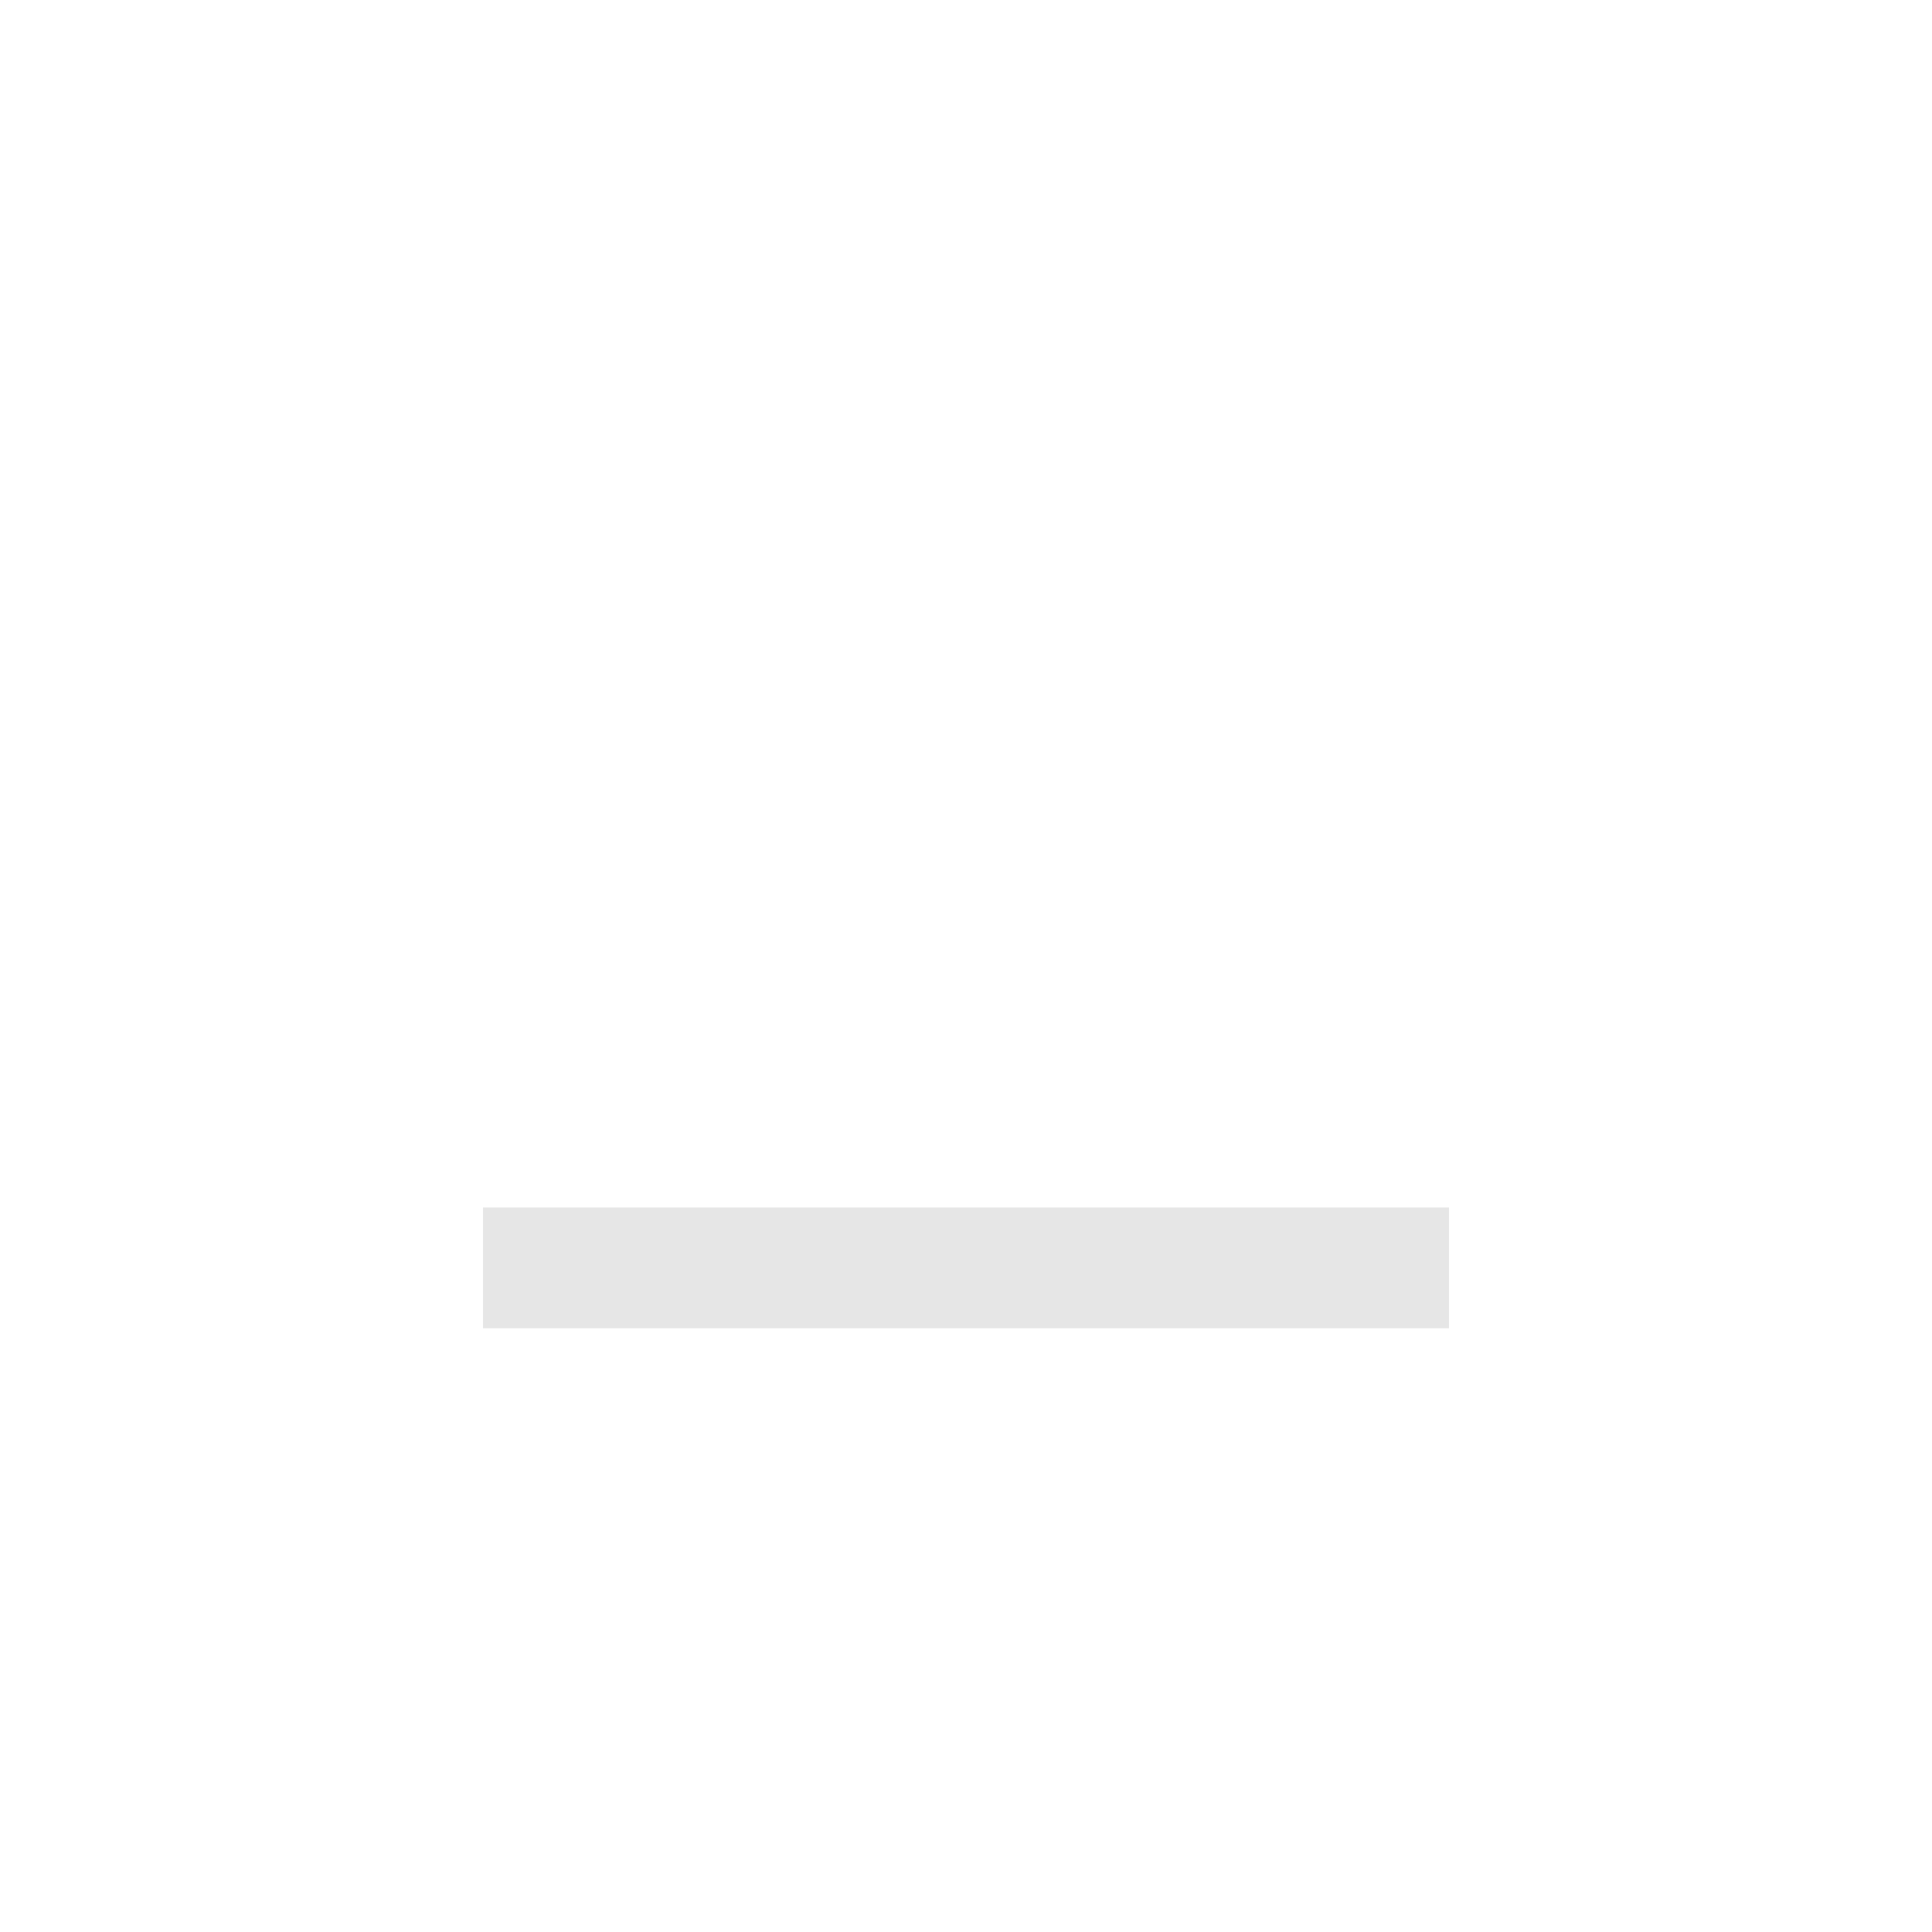
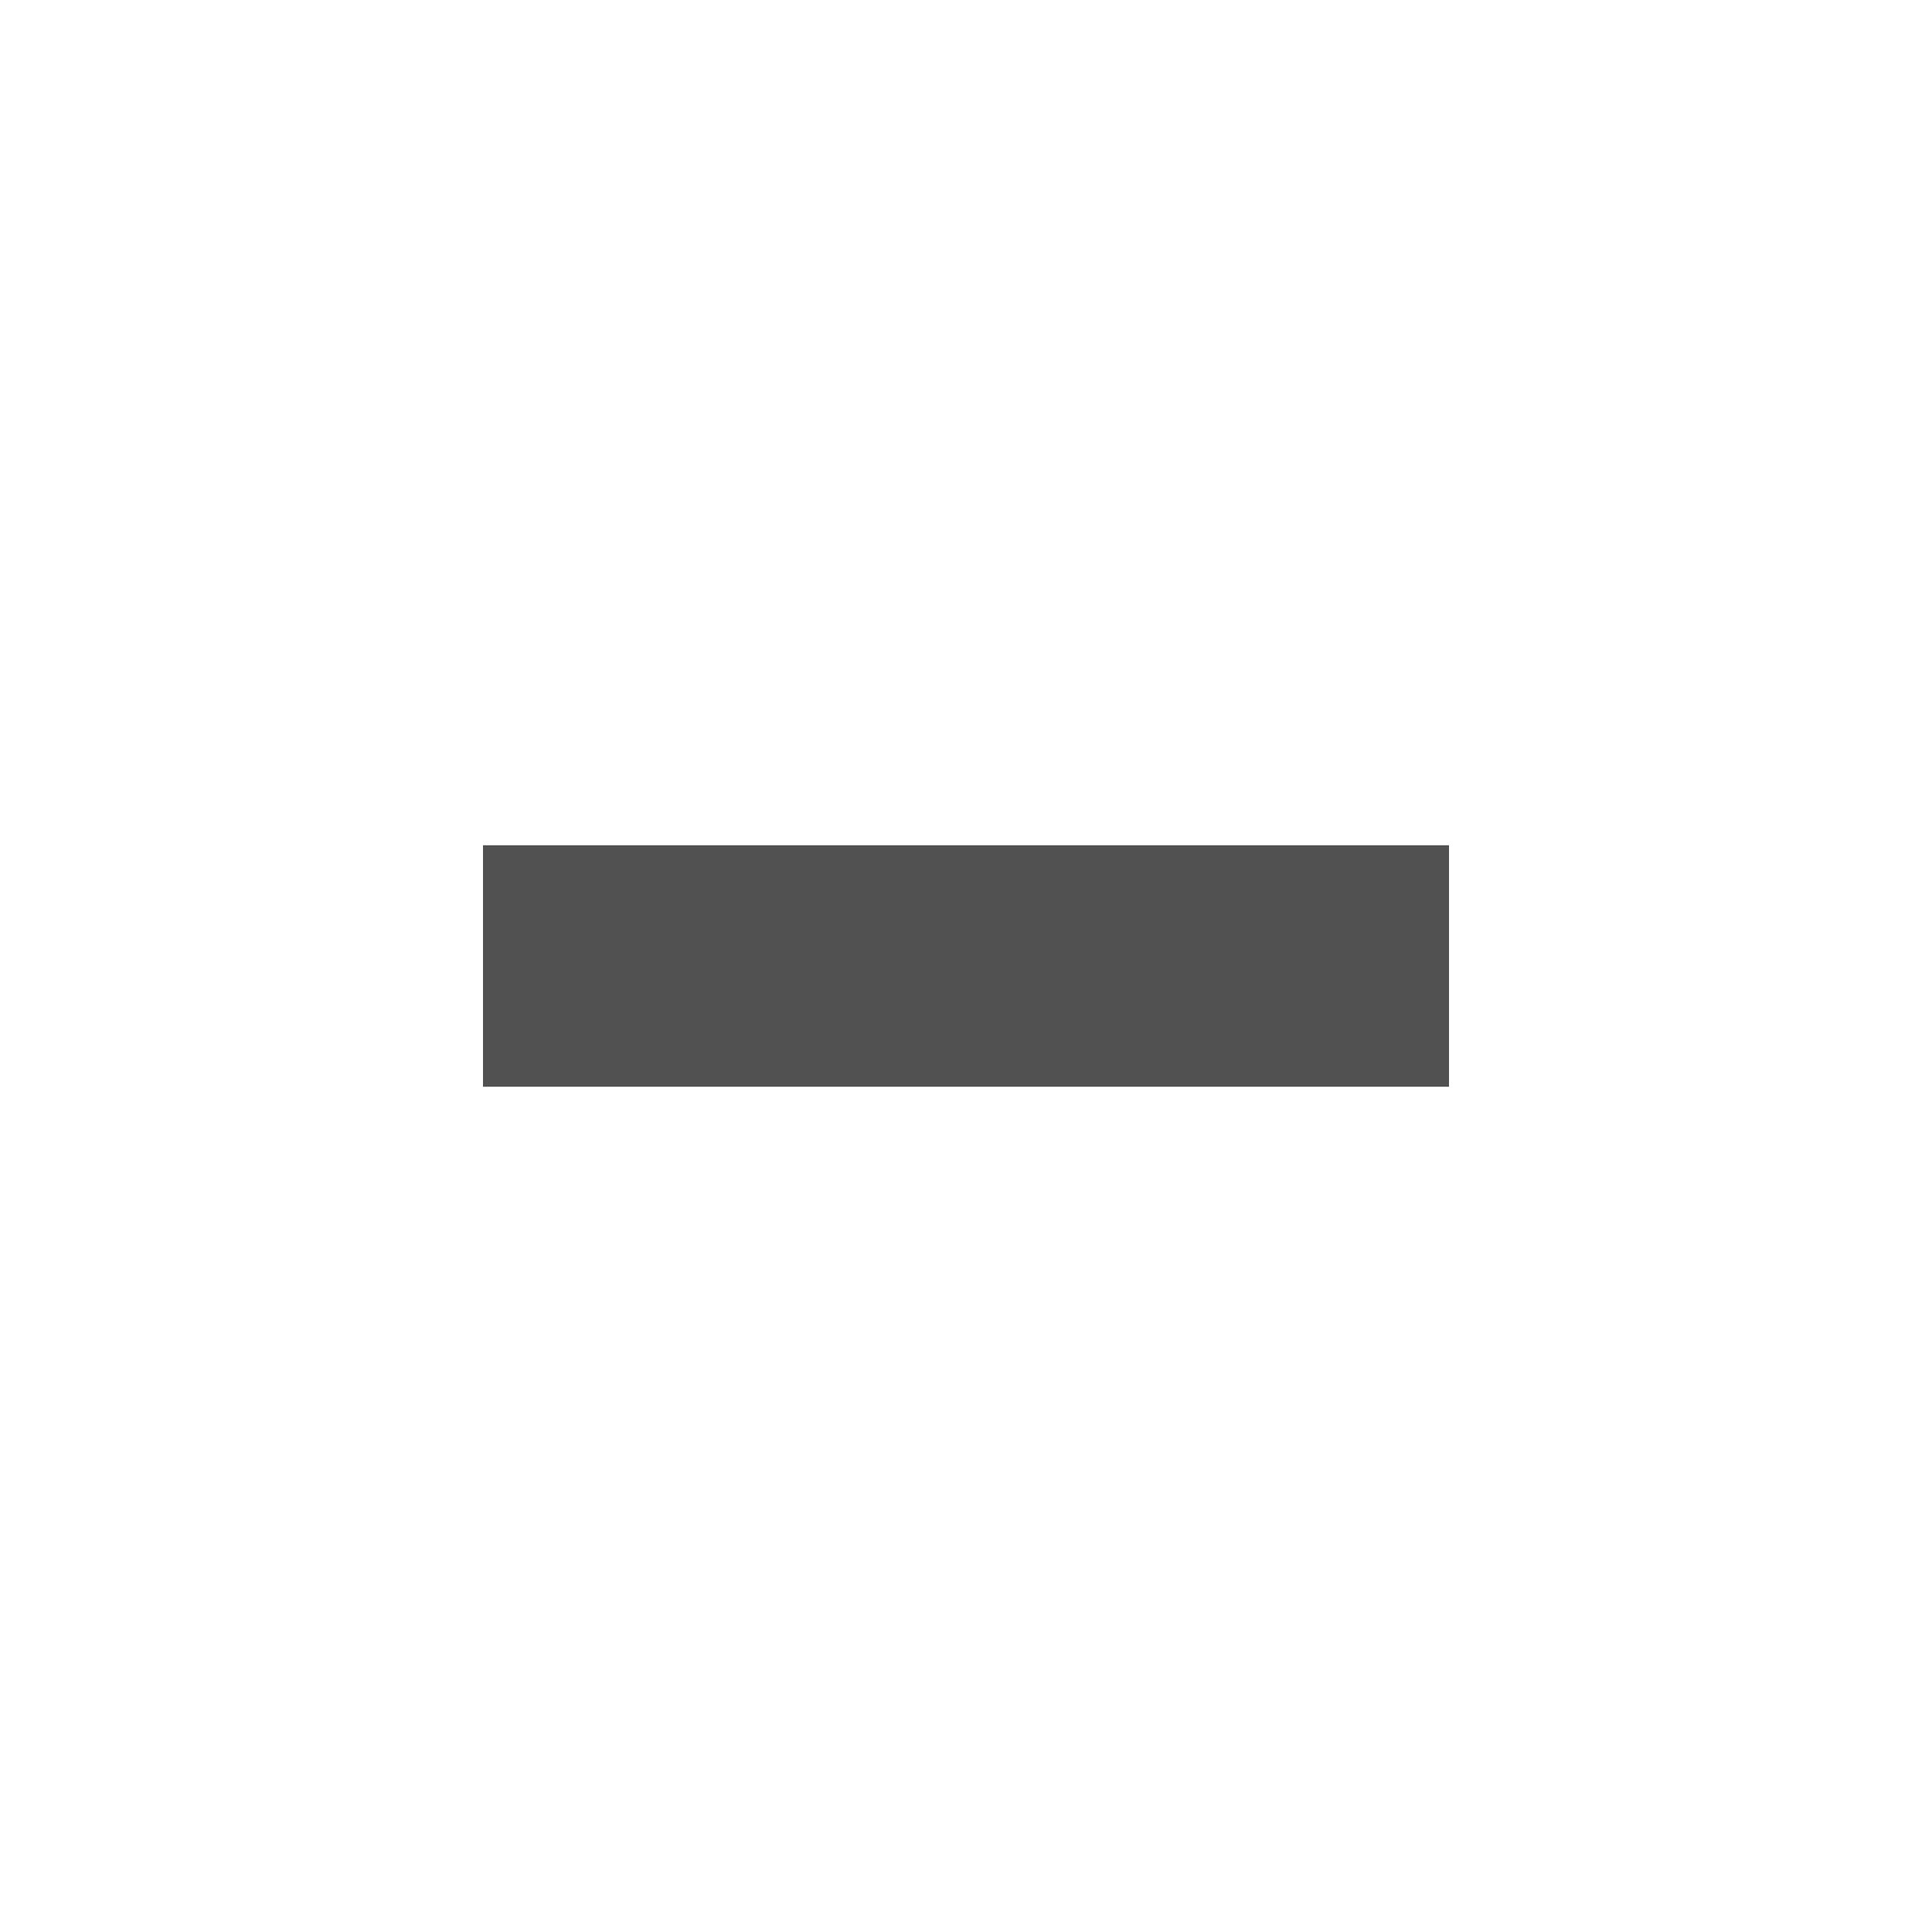
<svg xmlns="http://www.w3.org/2000/svg" height="16px" viewBox="0 0 16 16" width="16px" version="1.1" id="svg4" xml:space="preserve">
  <defs id="defs8">
    <style type="text/css" id="current-color-scheme-36">
      .ColorScheme-Text {
        color:#eff0f1;
      }
      .ColorScheme-NegativeText {
        color:#da4453;
      }
      </style>
    <style type="text/css" id="current-color-scheme-367">
      .ColorScheme-Text {
        color:#eff0f1;
      }
      .ColorScheme-NegativeText {
        color:#da4453;
      }
      </style>
    <style type="text/css" id="current-color-scheme-5">
      .ColorScheme-Text {
        color:#eff0f1;
      }
      .ColorScheme-NegativeText {
        color:#da4453;
      }
      </style>
    <style type="text/css" id="current-color-scheme-36-3">
      .ColorScheme-Text {
        color:#eff0f1;
      }
      .ColorScheme-NegativeText {
        color:#da4453;
      }
      </style>
    <style type="text/css" id="current-color-scheme-62">
      .ColorScheme-Text {
        color:#eff0f1;
      }
      .ColorScheme-NegativeText {
        color:#da4453;
      }
      </style>
    <style type="text/css" id="current-color-scheme-5-9">
      .ColorScheme-Text {
        color:#eff0f1;
      }
      .ColorScheme-NegativeText {
        color:#da4453;
      }
      </style>
    <style type="text/css" id="current-color-scheme-36-3-1">
      .ColorScheme-Text {
        color:#eff0f1;
      }
      .ColorScheme-NegativeText {
        color:#da4453;
      }
      </style>
  </defs>
  <style type="text/css" id="current-color-scheme">
        .ColorScheme-Text {
            color:#eff0f1;
        }
    </style>
  <style type="text/css" id="current-color-scheme-535">
        .ColorScheme-Text {
            color:#eff0f1;
        }
    </style>
  <style type="text/css" id="current-color-scheme-53">
        .ColorScheme-Text {
            color:#eff0f1;
        }
    </style>
  <style type="text/css" id="current-color-scheme-3">
        .ColorScheme-Text {
            color:#eff0f1;
        }
    </style>
  <style type="text/css" id="current-color-scheme-3-5">
        .ColorScheme-Text {
            color:#eff0f1;
        }
    </style>
  <style type="text/css" id="current-color-scheme-3-3">
        .ColorScheme-Text {
            color:#eff0f1;
        }
    </style>
  <style type="text/css" id="current-color-scheme-36-35">
        .ColorScheme-Text {
            color:#eff0f1;
        }
    </style>
  <style type="text/css" id="current-color-scheme-6">
        .ColorScheme-Text {
            color:#eff0f1;
        }
    </style>
  <style type="text/css" id="current-color-scheme-3-7">
        .ColorScheme-Text {
            color:#eff0f1;
        }
    </style>
  <style type="text/css" id="current-color-scheme-3-2">
        .ColorScheme-Text {
            color:#eff0f1;
        }
    </style>
  <style type="text/css" id="current-color-scheme-3-3-7">
        .ColorScheme-Text {
            color:#eff0f1;
        }
    </style>
  <style type="text/css" id="current-color-scheme-36-0">
        .ColorScheme-Text {
            color:#eff0f1;
        }
    </style>
  <style type="text/css" id="current-color-scheme-6-9">
        .ColorScheme-Text {
            color:#eff0f1;
        }
    </style>
  <style type="text/css" id="current-color-scheme-3-7-3">
        .ColorScheme-Text {
            color:#eff0f1;
        }
    </style>
-   <rect style="fill:#e6e6e6;fill-opacity:1" id="rect962" width="8" height="1" x="4" y="10" />
+   <rect style="fill:#262626;fill-opacity:0.8;stroke-width:1.414" id="rect1" width="8" height="2" x="4" y="7" />
</svg>
